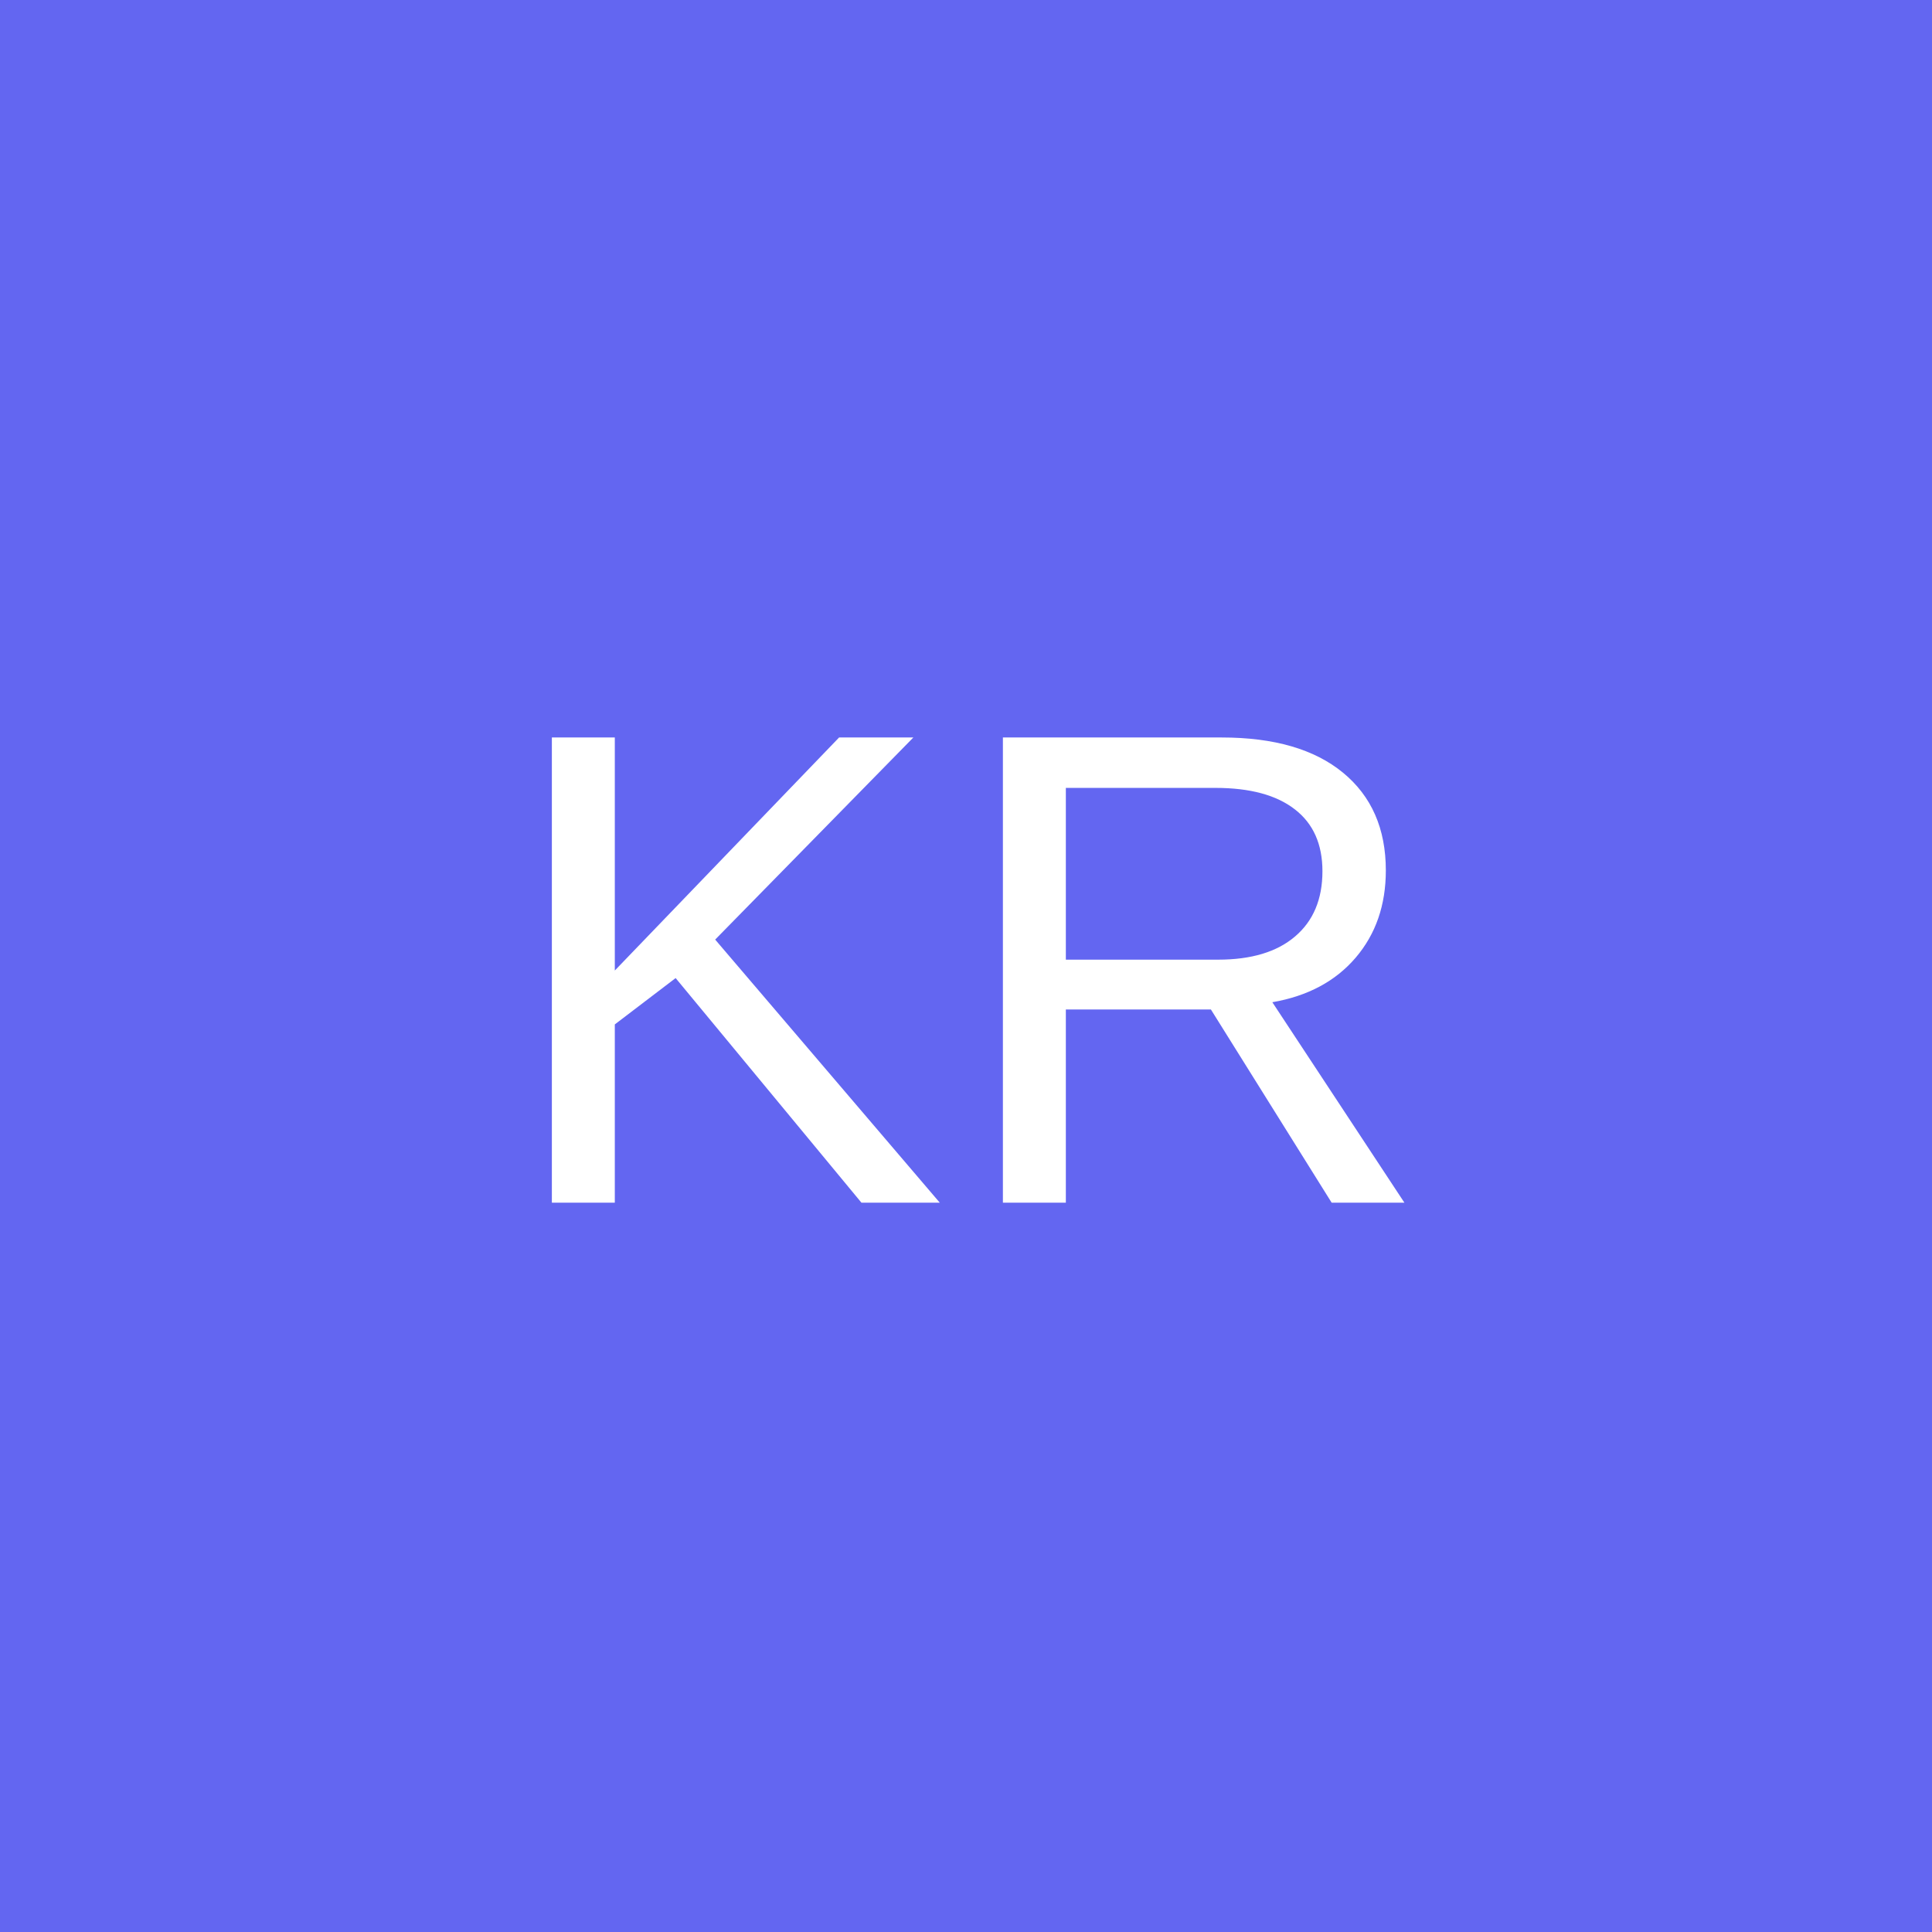
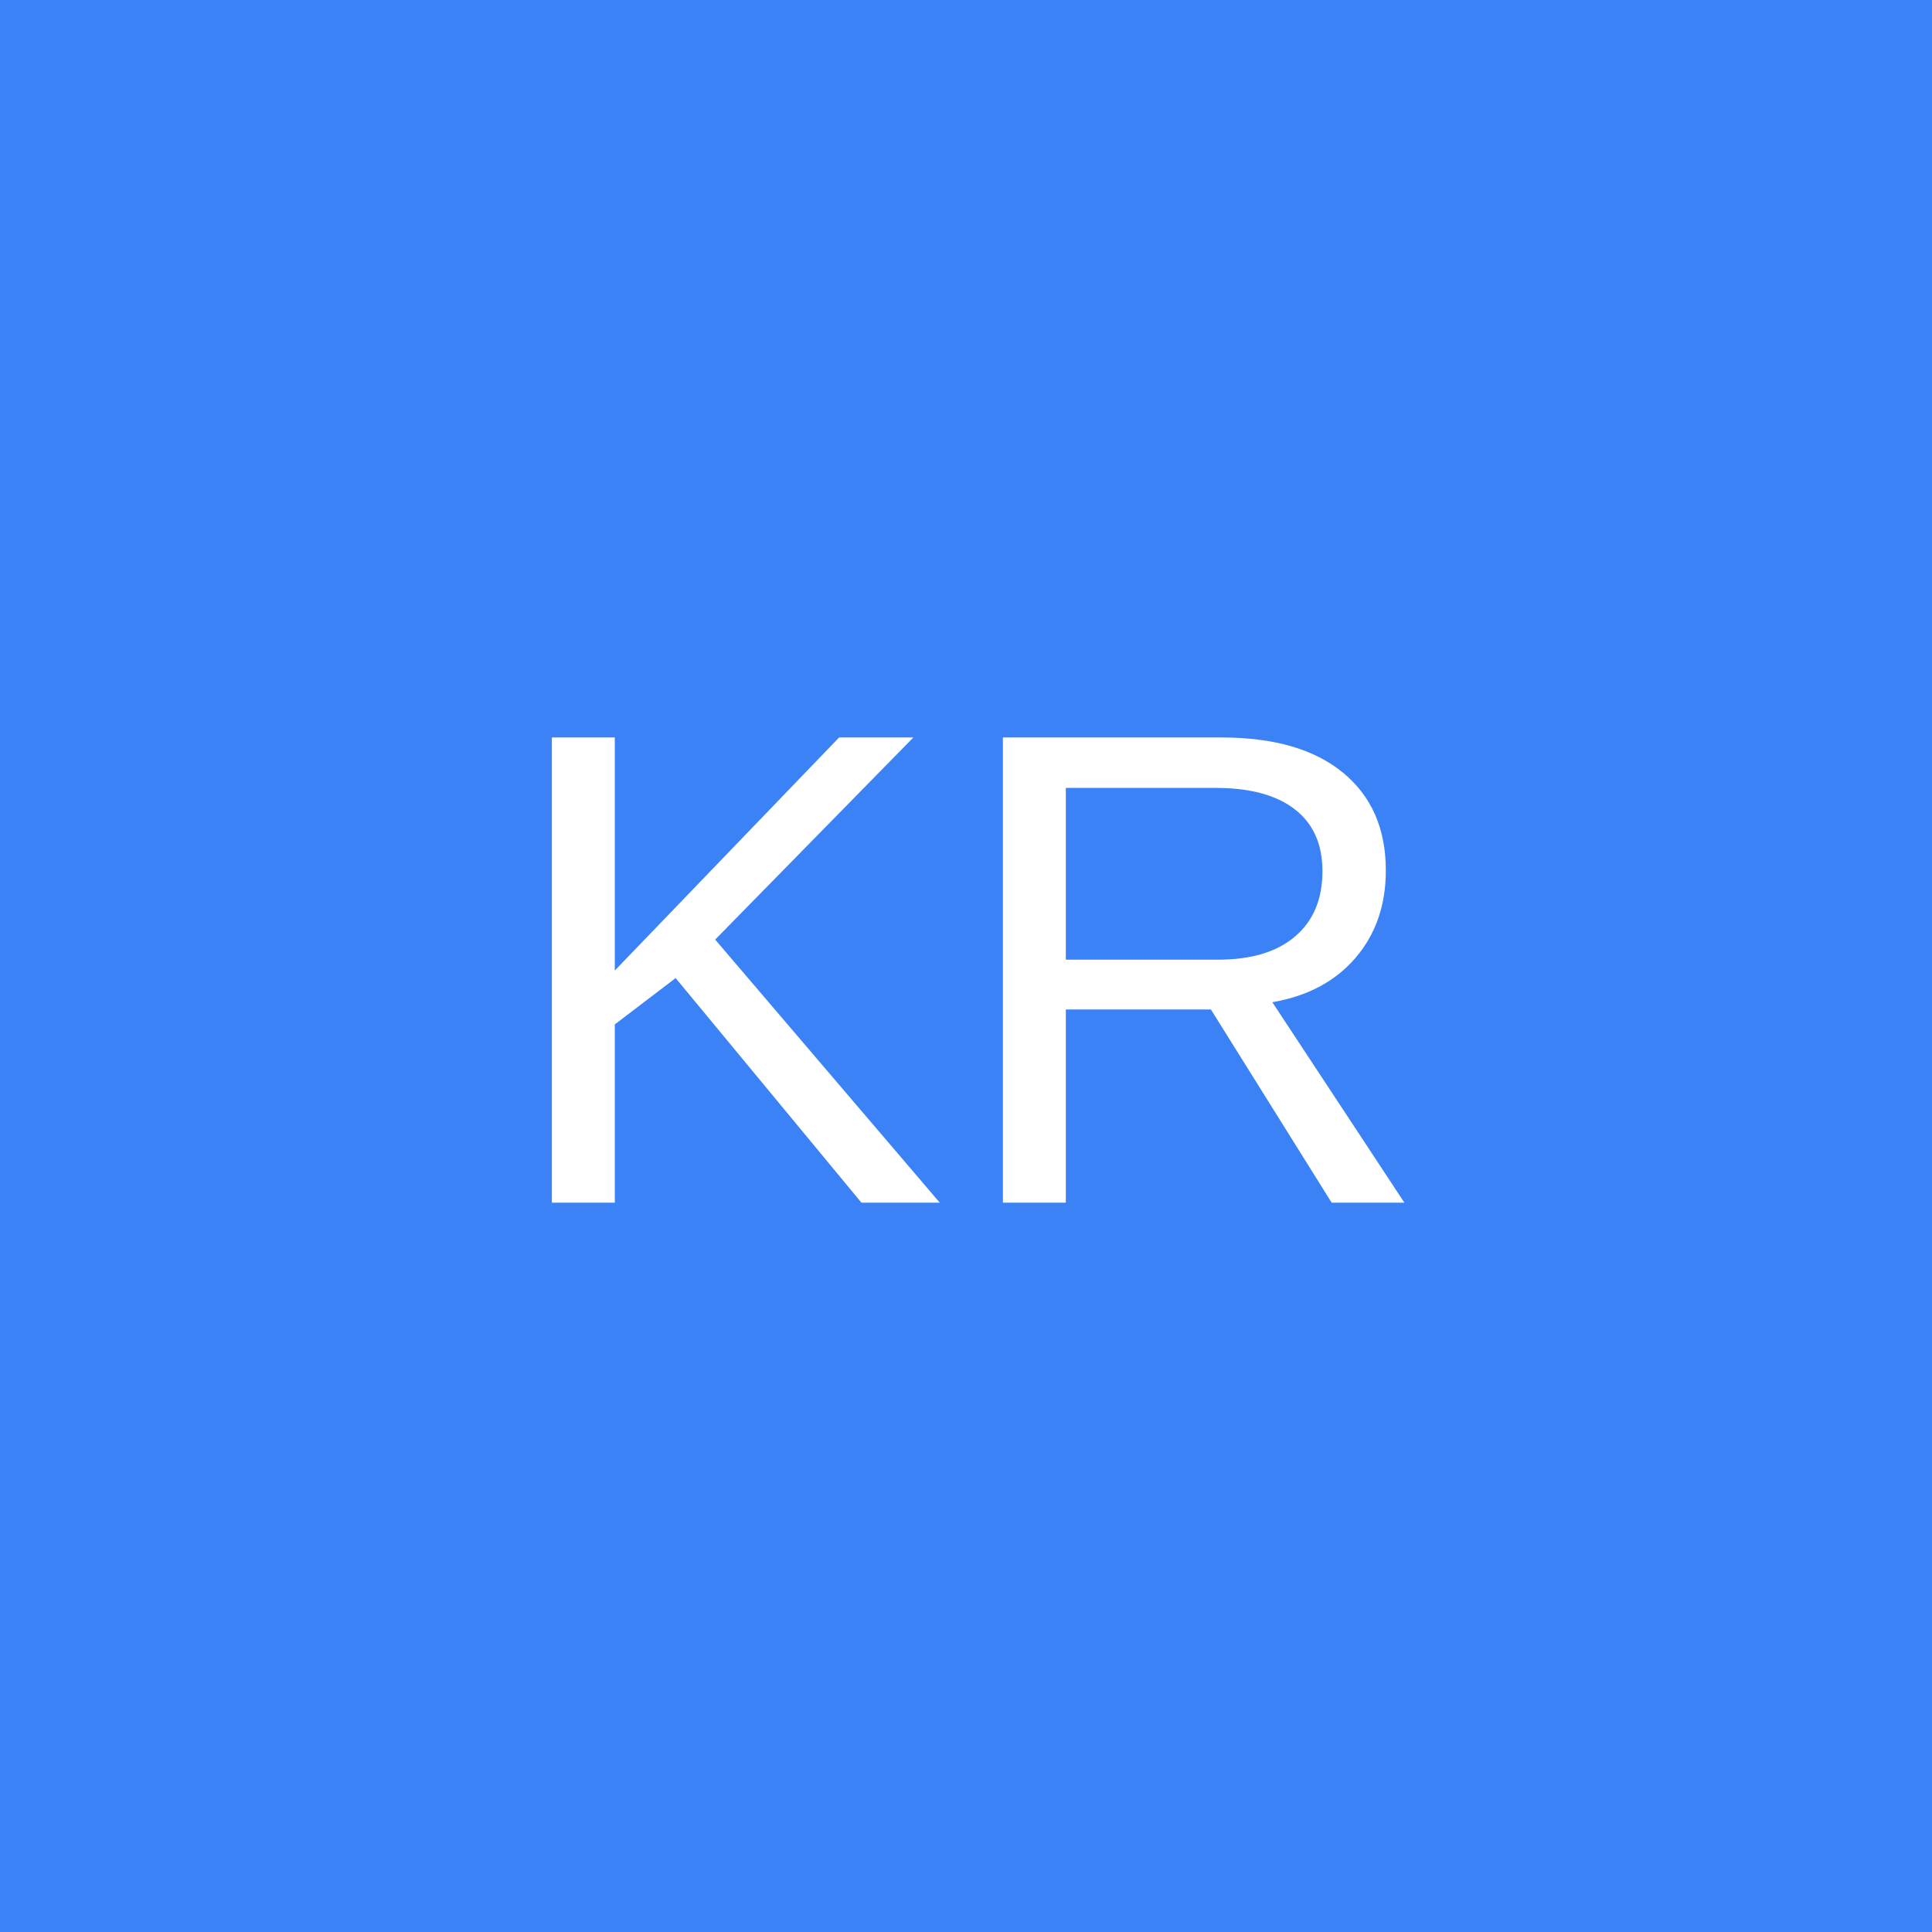
<svg xmlns="http://www.w3.org/2000/svg" width="200" height="200" viewBox="0 0 200 200">
-   <rect width="200" height="200" fill="#6366f1" />
+   <rect width="200" height="200" fill="#3b82f6" />
  <text x="50%" y="50%" font-family="Arial, Helvetica, sans-serif" font-size="70" fill="#ffffff" text-anchor="middle" dy=".35em">KR</text>
</svg>
